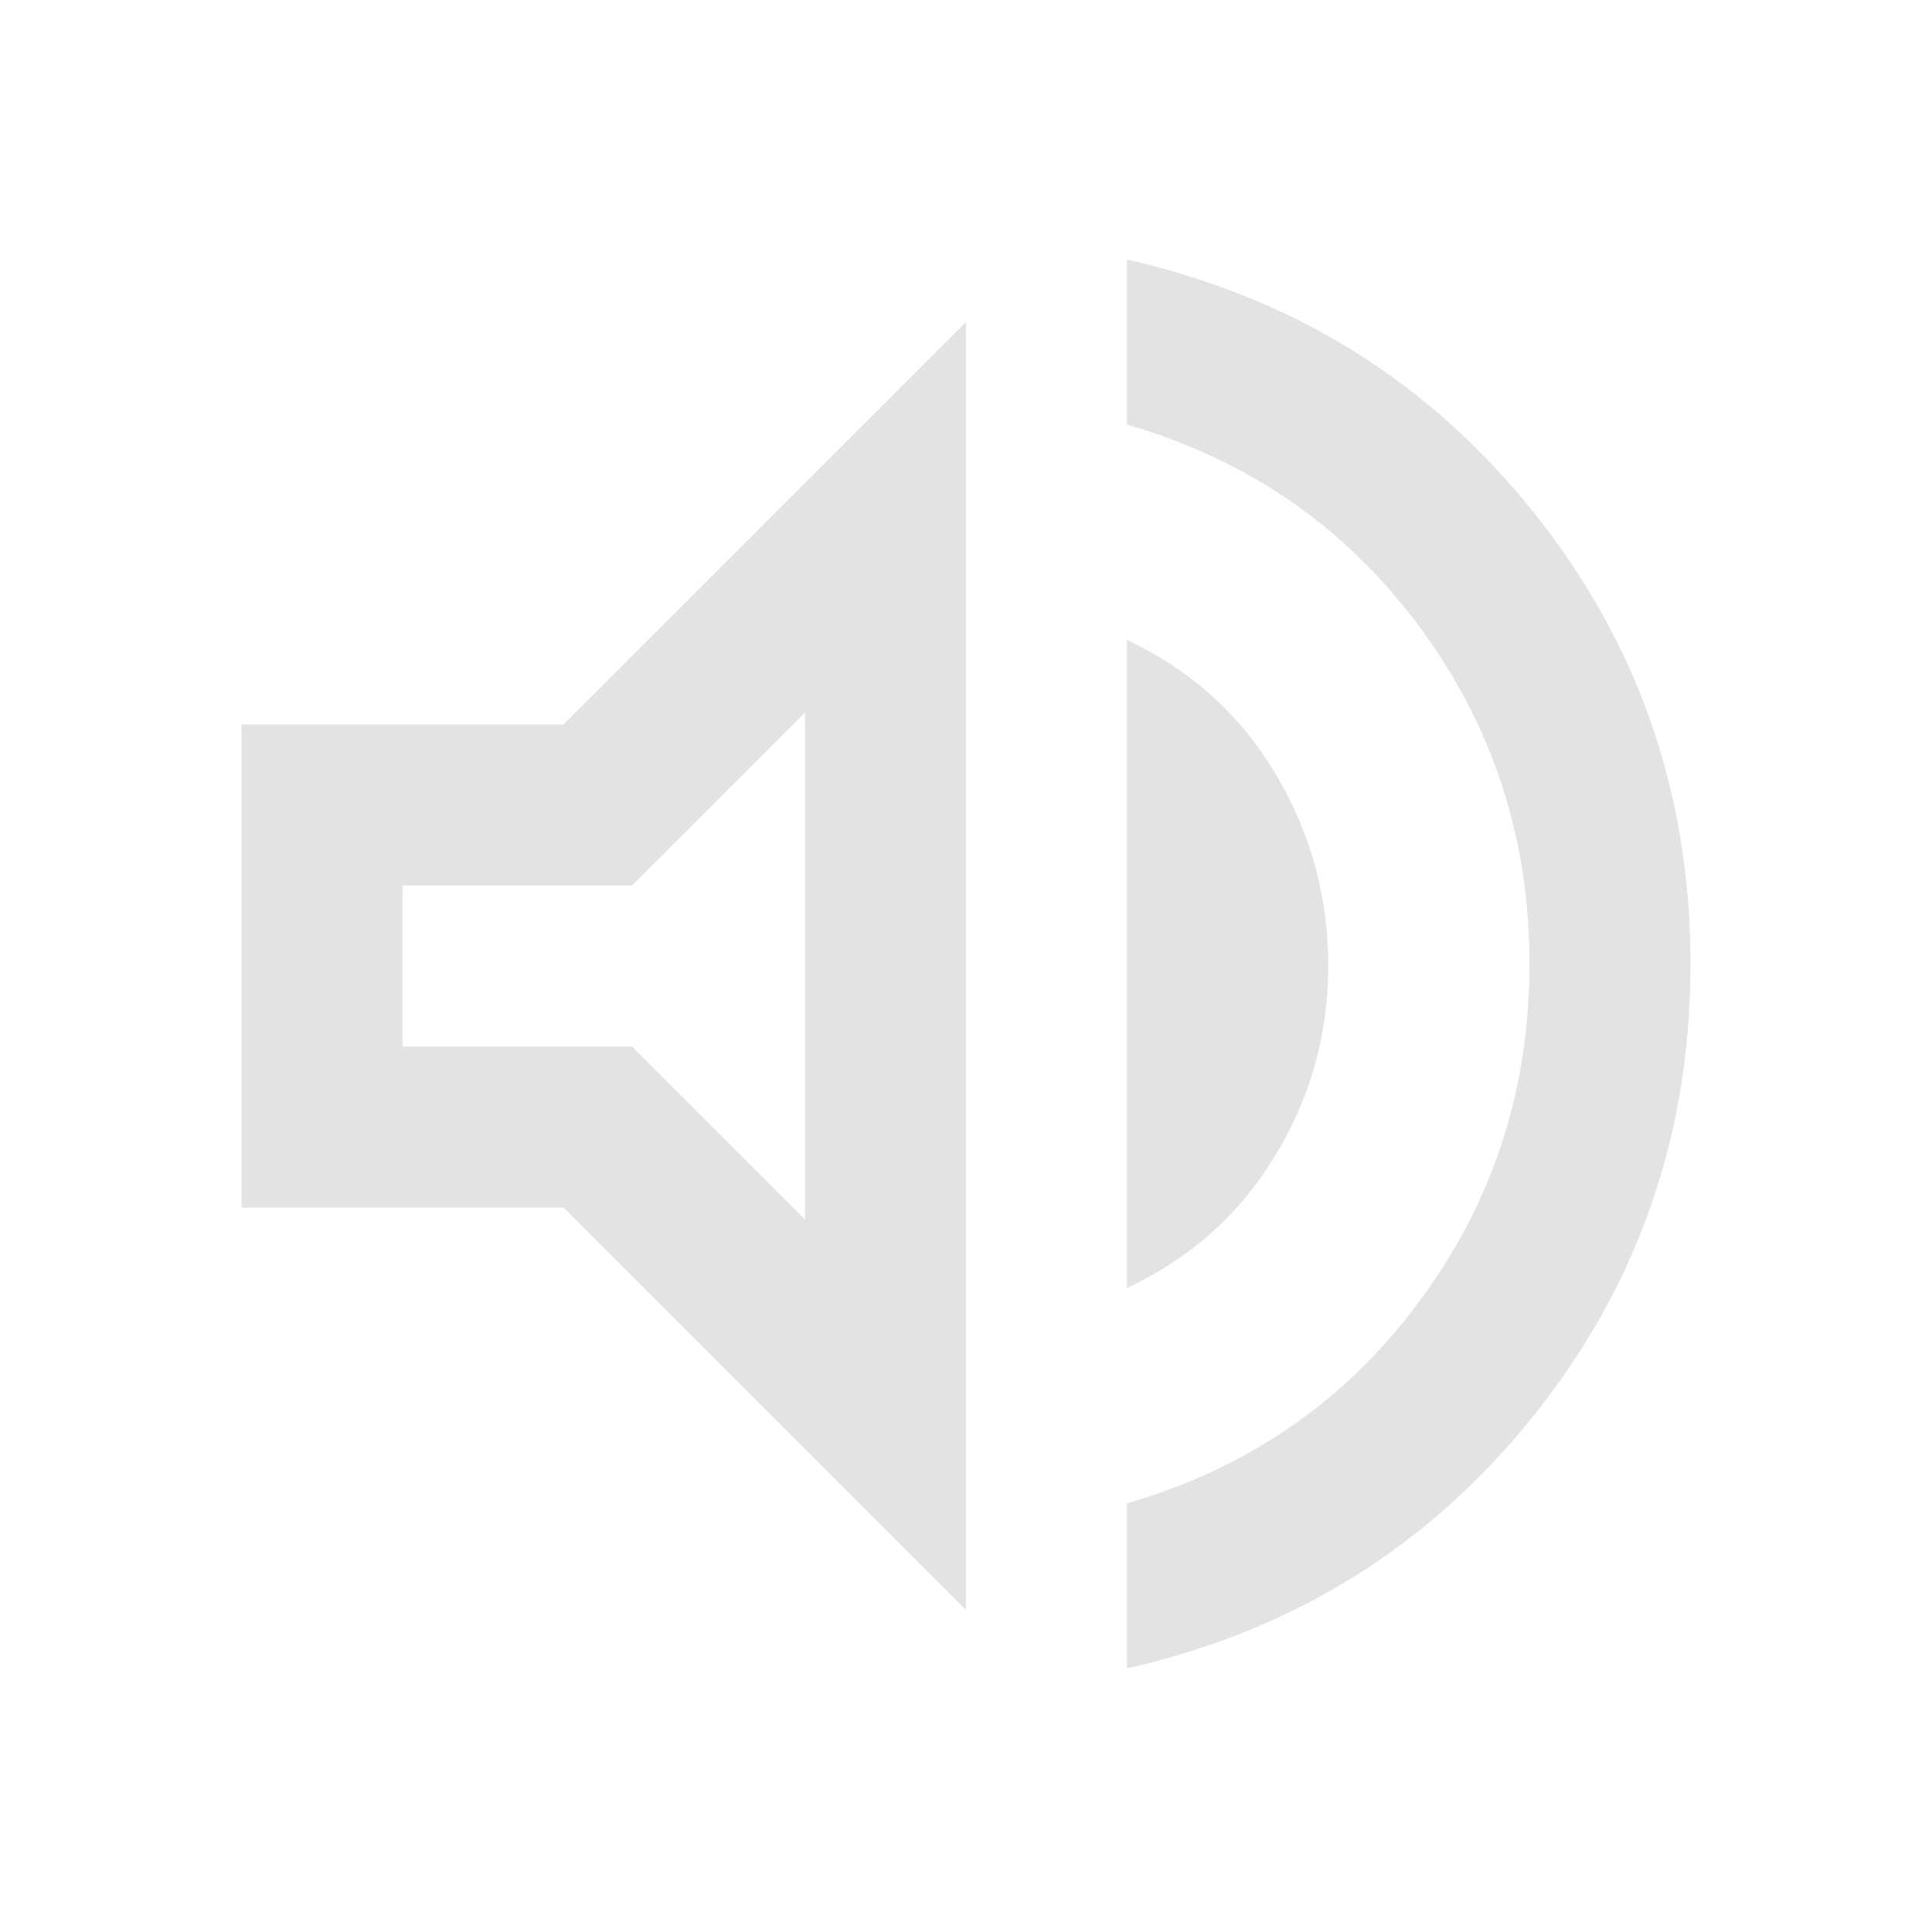
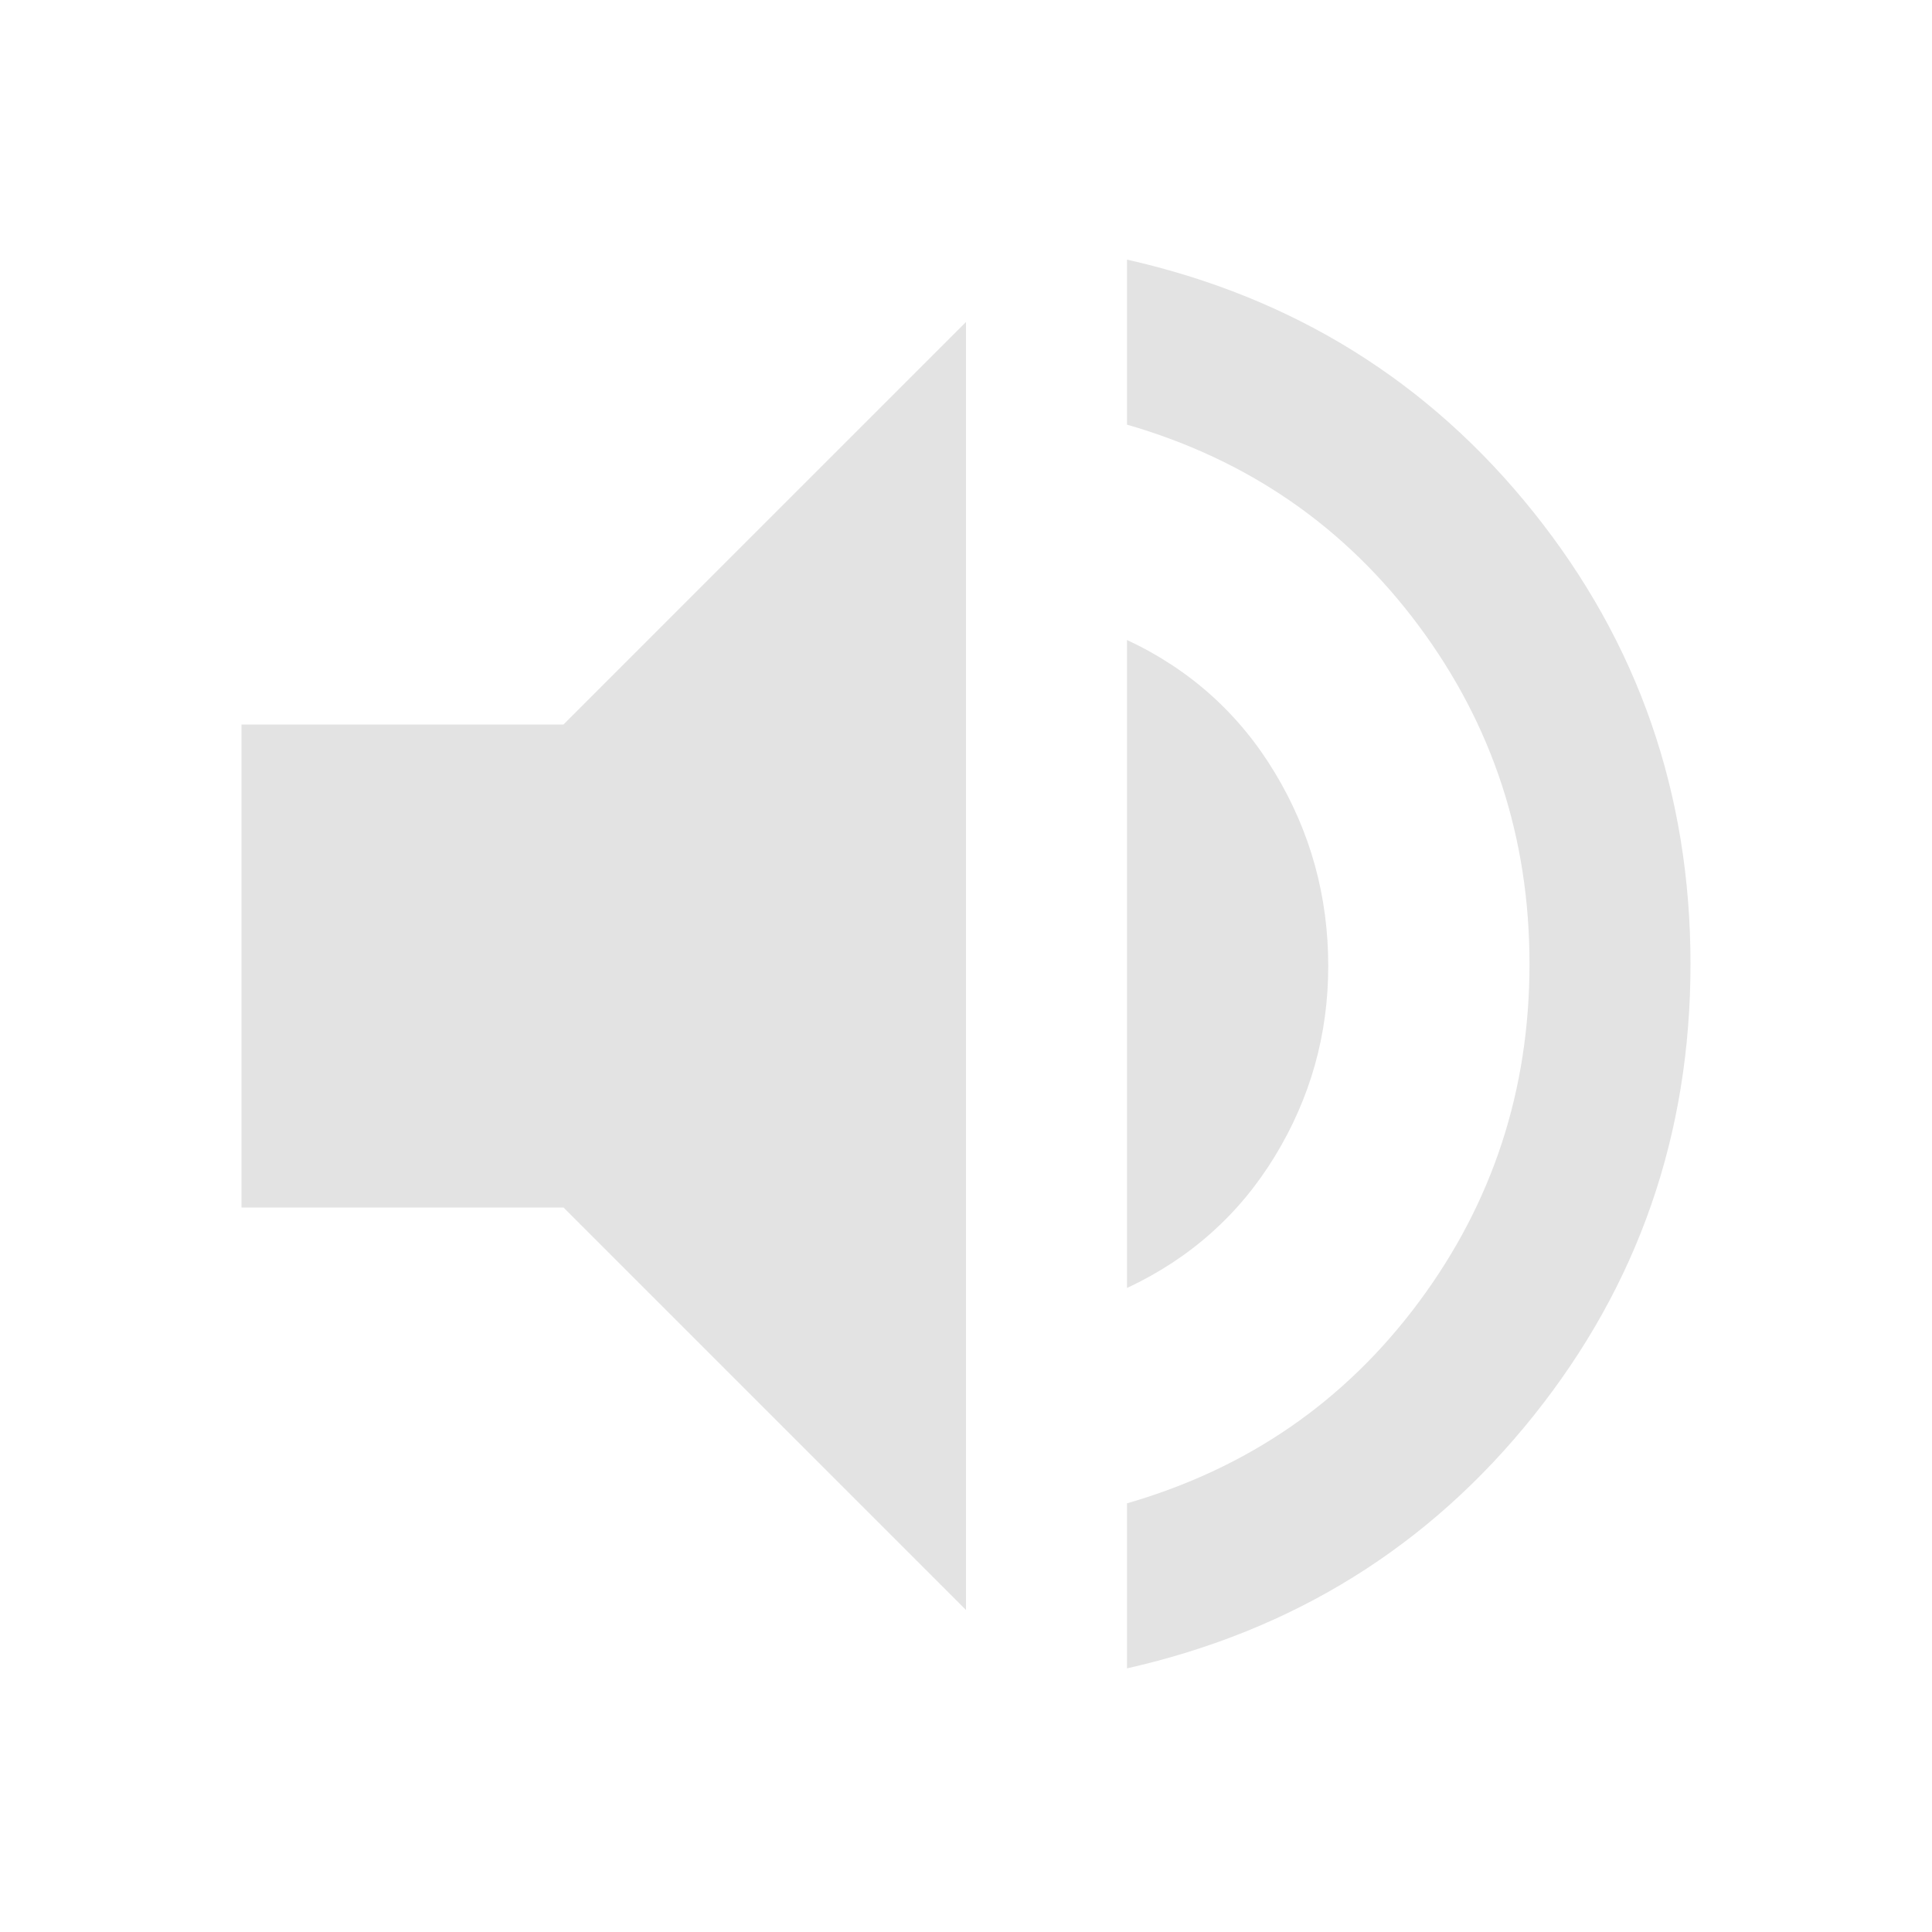
<svg xmlns="http://www.w3.org/2000/svg" height="24px" viewBox="0 -960 960 960" width="24px" fill="#e3e3e3">
-   <path d="M560-131v-82q90-26 145-100t55-168q0-94-55-168T560-749v-82q124 28 202 125.5T840-481q0 127-78 224.5T560-131ZM120-360v-240h160l200-200v640L280-360H120Zm440 40v-322q47 22 73.5 66t26.5 96q0 51-26.5 94.5T560-320ZM400-606l-86 86H200v80h114l86 86v-252ZM300-480Z" />
+   <path d="M560-131v-82q90-26 145-100t55-168q0-94-55-168T560-749v-82q124 28 202 125.5T840-481q0 127-78 224.5T560-131ZM120-360v-240h160l200-200v640L280-360H120Zm440 40v-322q47 22 73.5 66t26.5 96q0 51-26.5 94.5T560-320Z" />
</svg>
